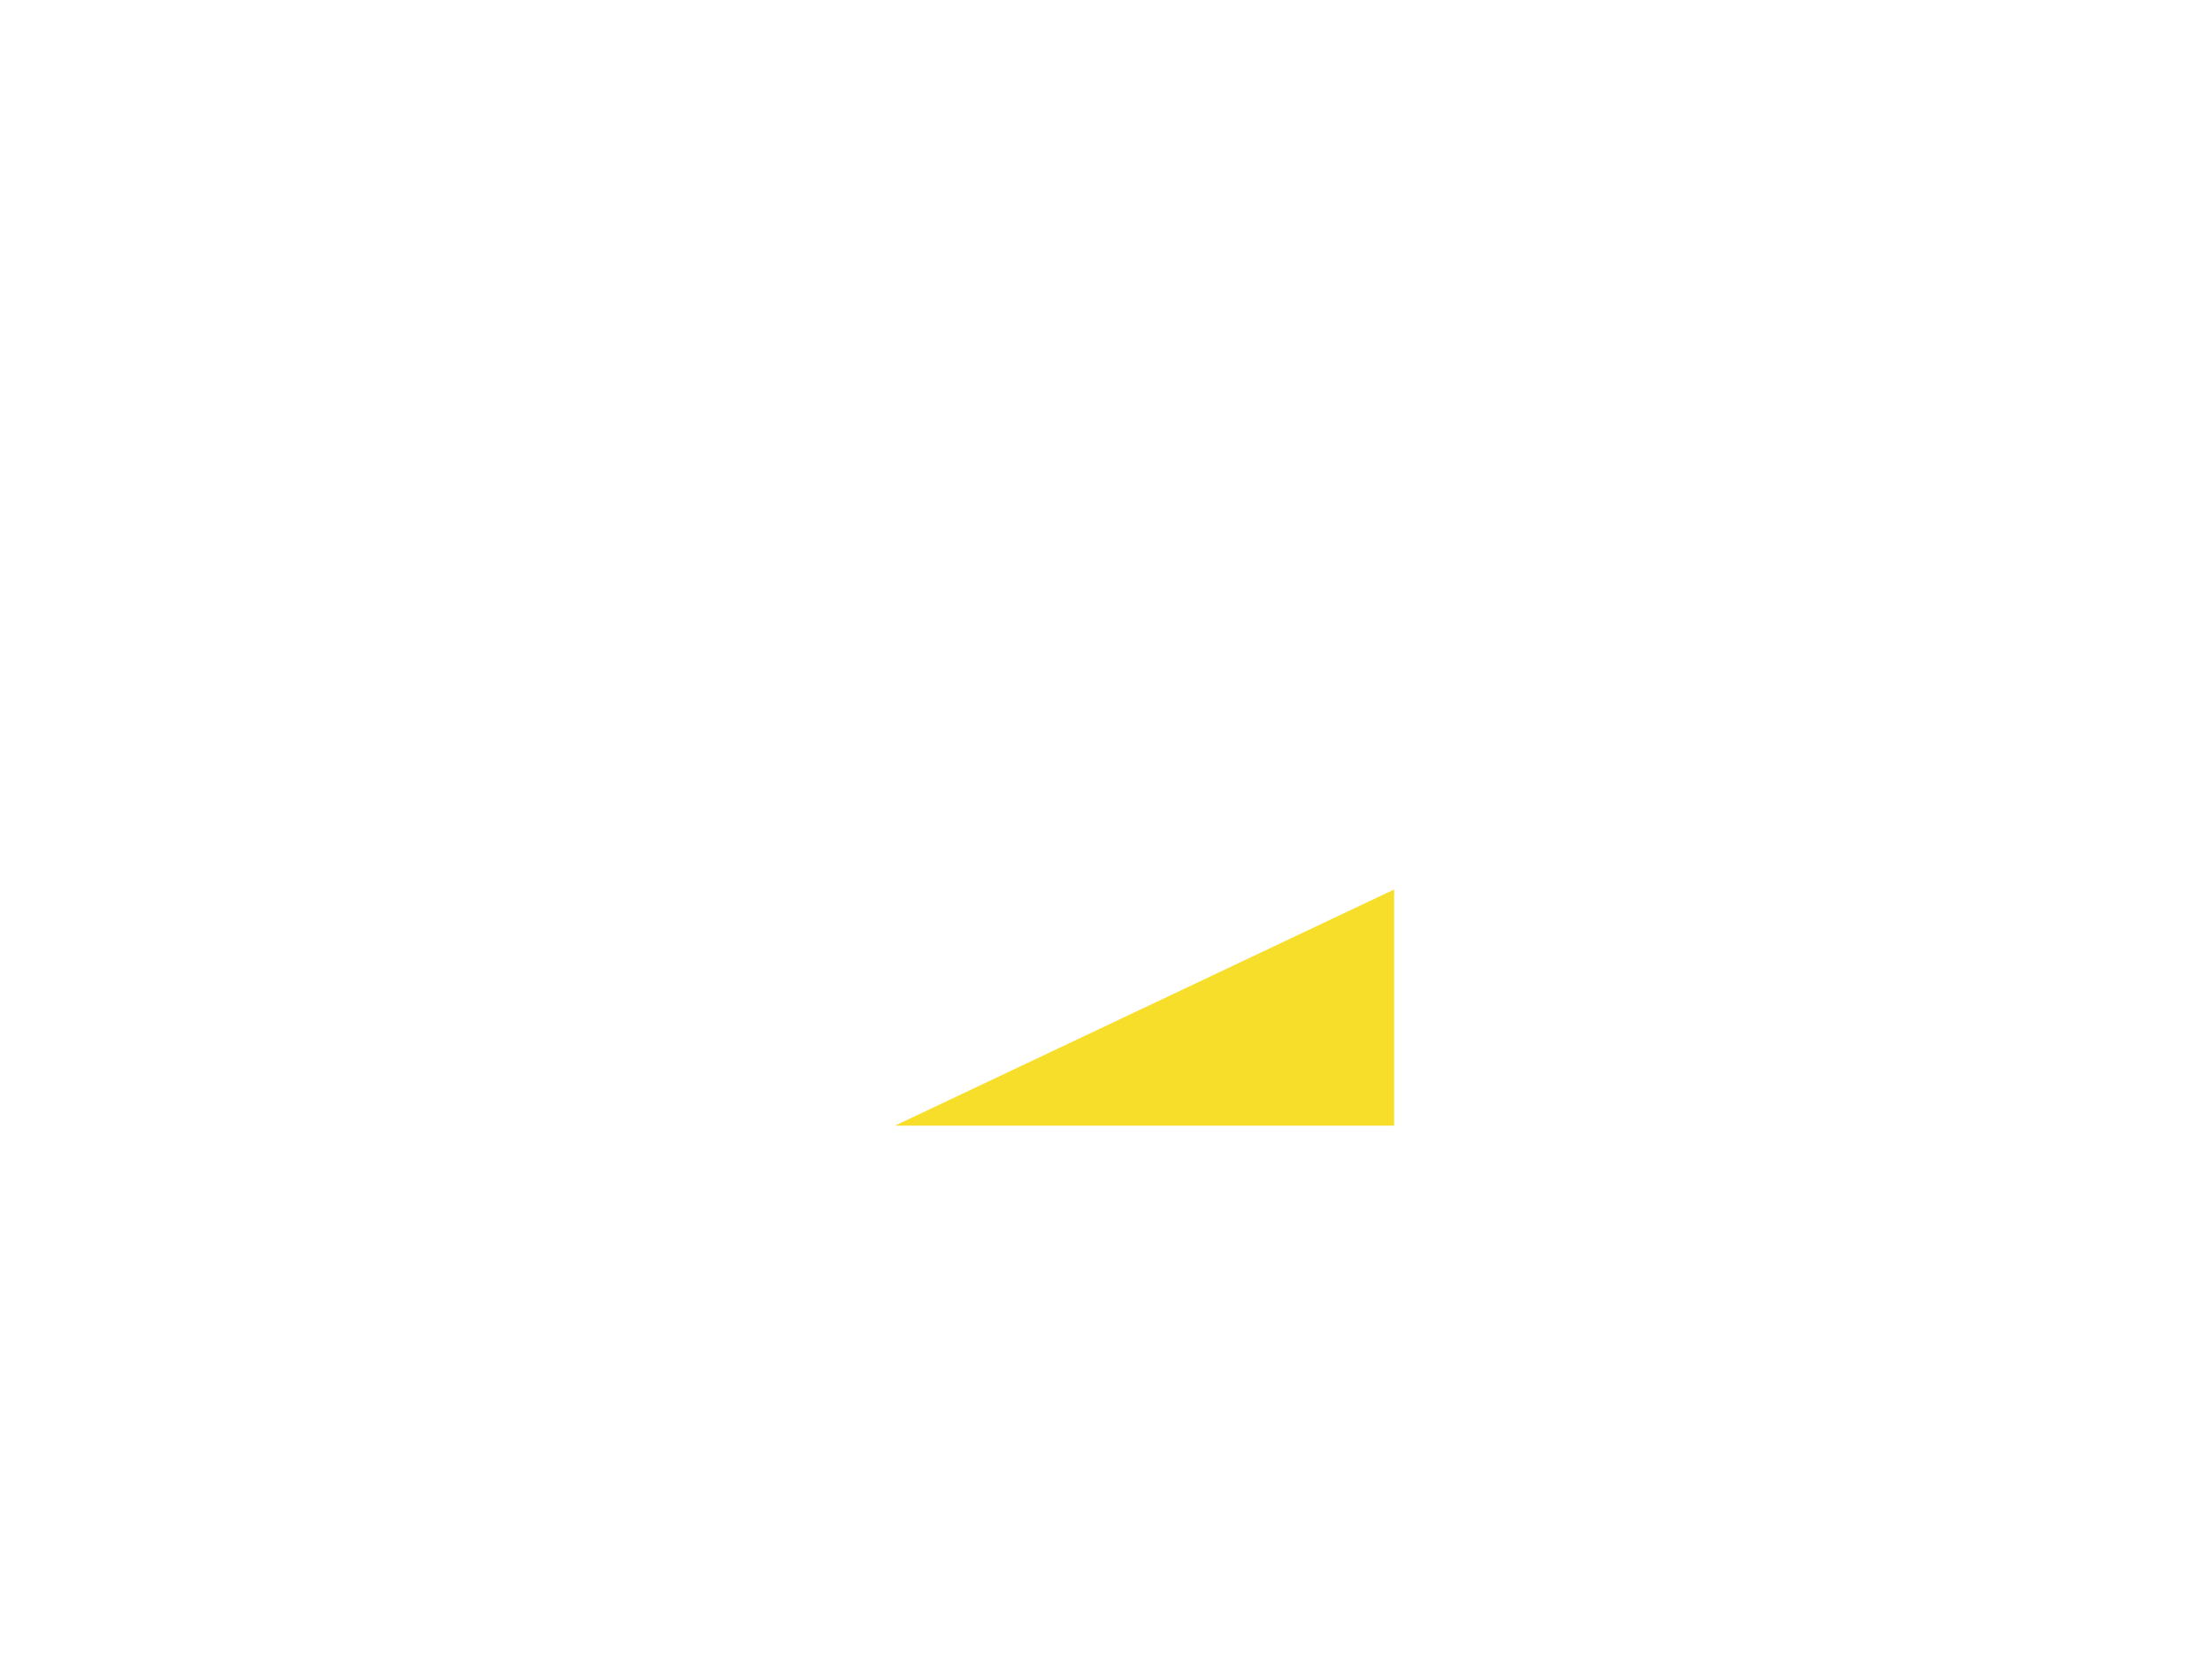
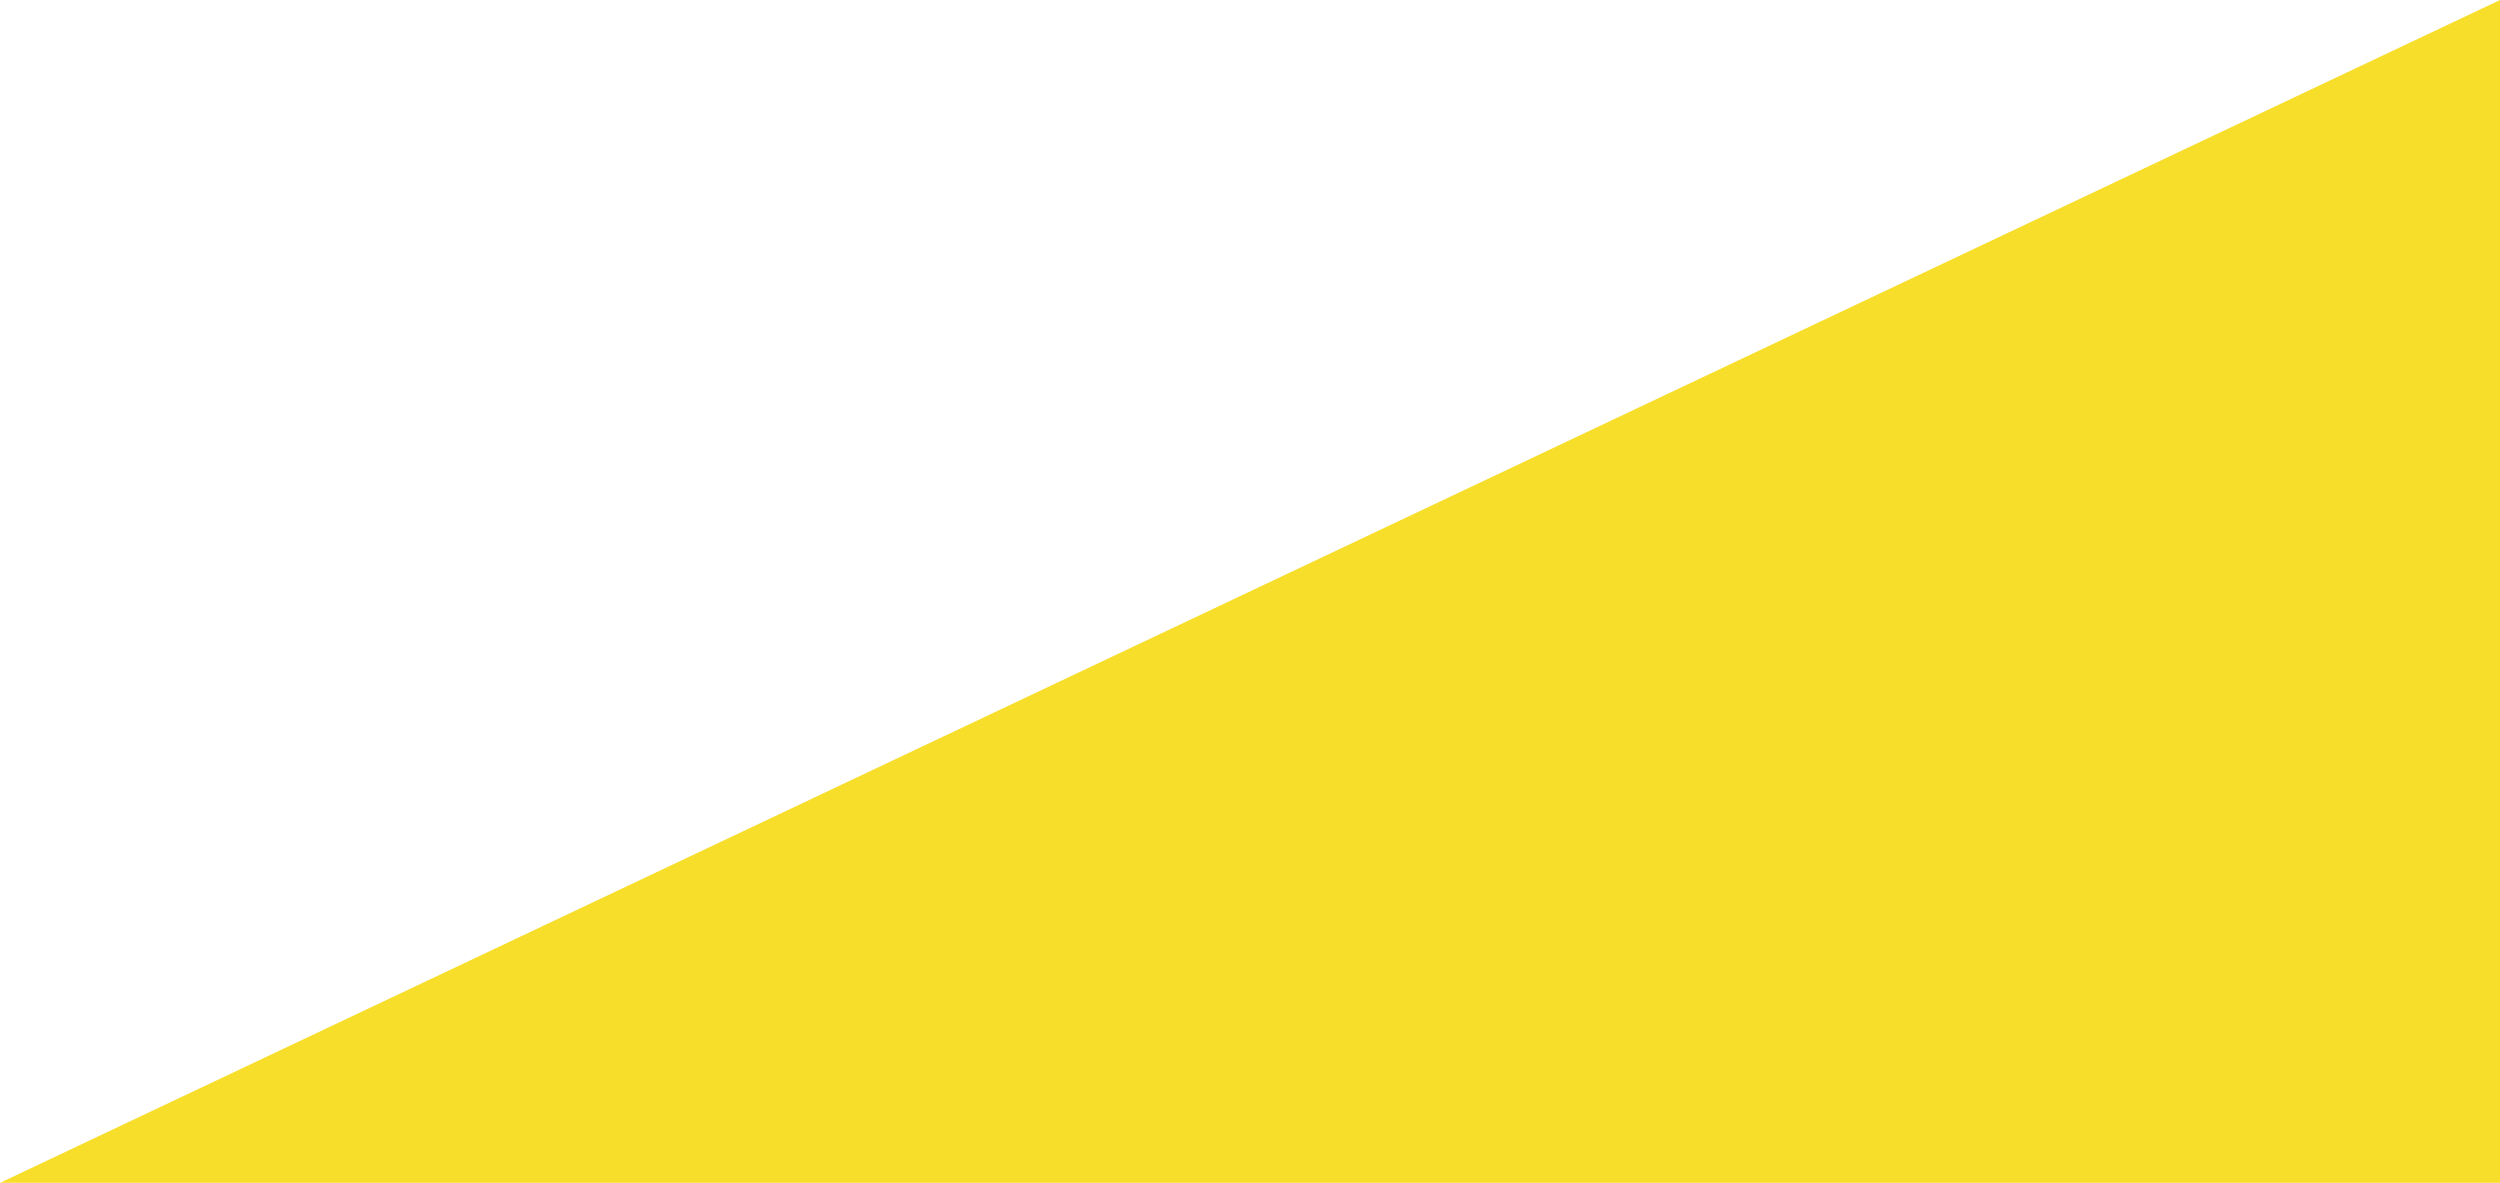
- <svg xmlns="http://www.w3.org/2000/svg" version="1.1" id="Layer_1" x="0px" y="0px" viewBox="0 0 800 600" style="enable-background:new 0 0 800 600;" xml:space="preserve">
+ <svg xmlns="http://www.w3.org/2000/svg" version="1.1" id="Layer_1" x="0px" y="0px" viewBox="0 0 180.5 85.4" style="enable-background:new 0 0 180.5 85.4;" xml:space="preserve">
  <style type="text/css">
	.st0{fill:#F7DE2B;}
</style>
-   <polygon class="st0" points="504.2,407.1 504.2,321.7 323.7,407.1 " />
+   <polygon class="st0" points="180.5,85.4 180.5,0 0,85.4 " />
</svg>
